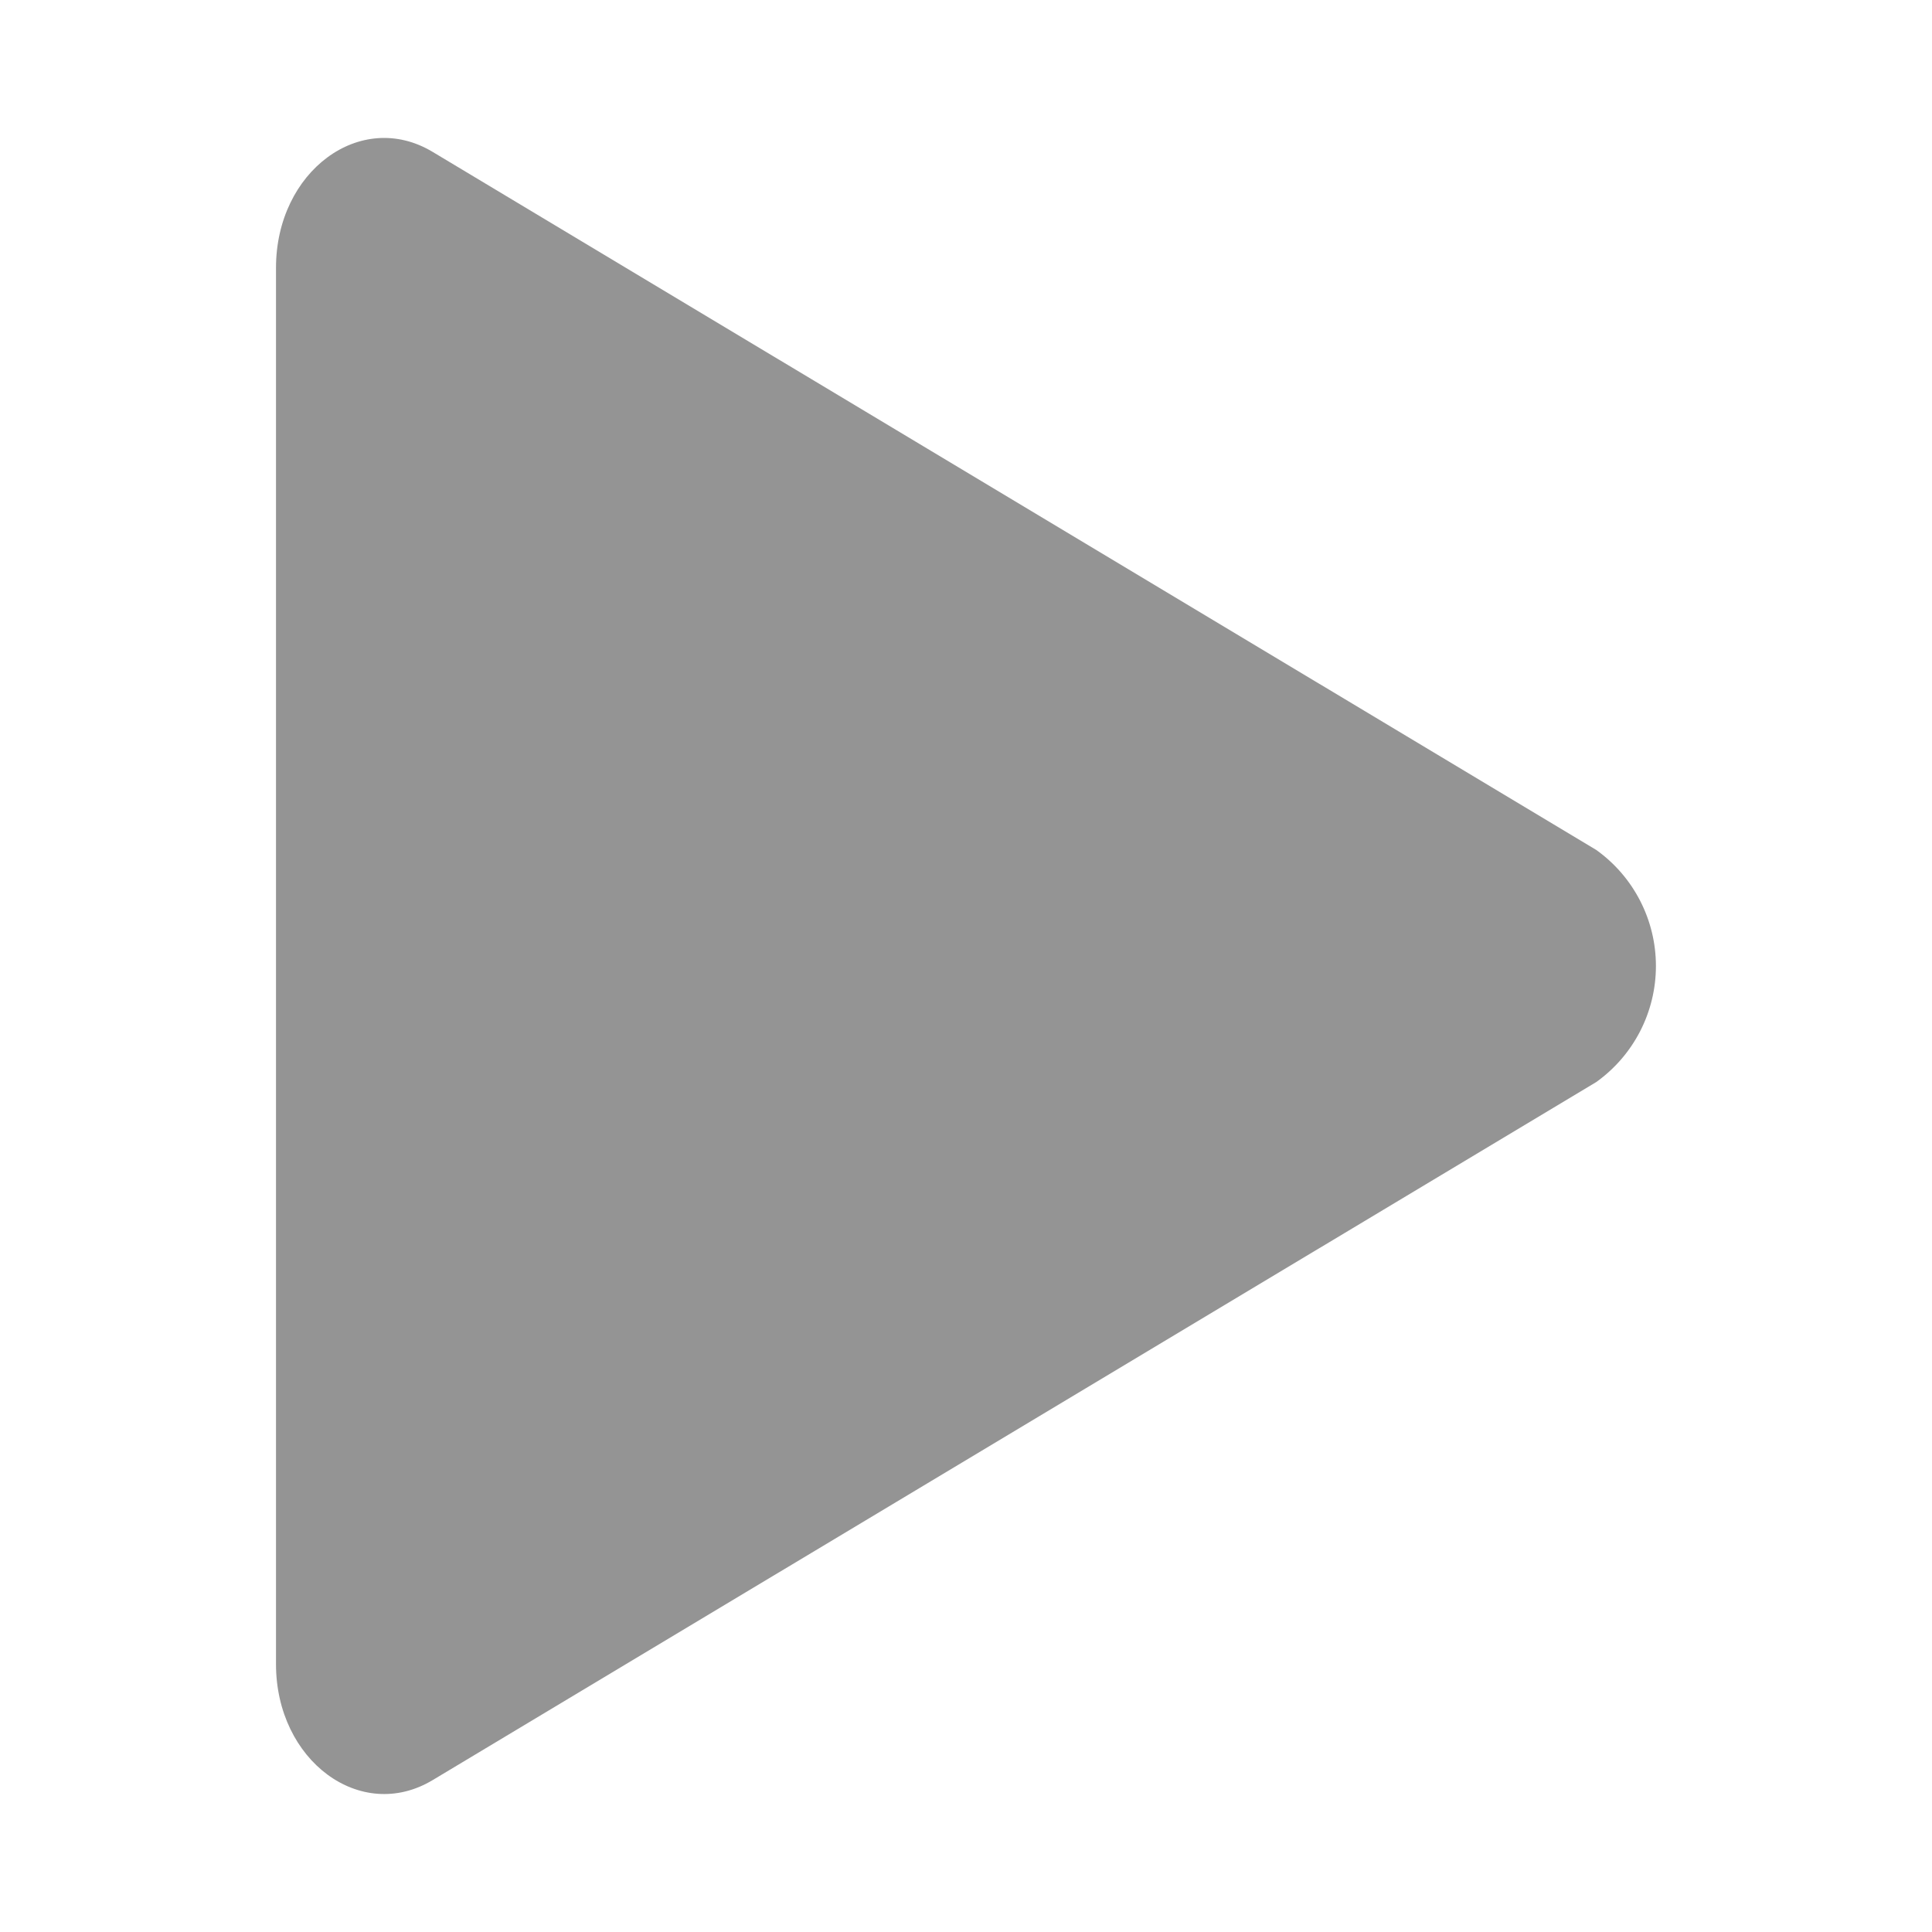
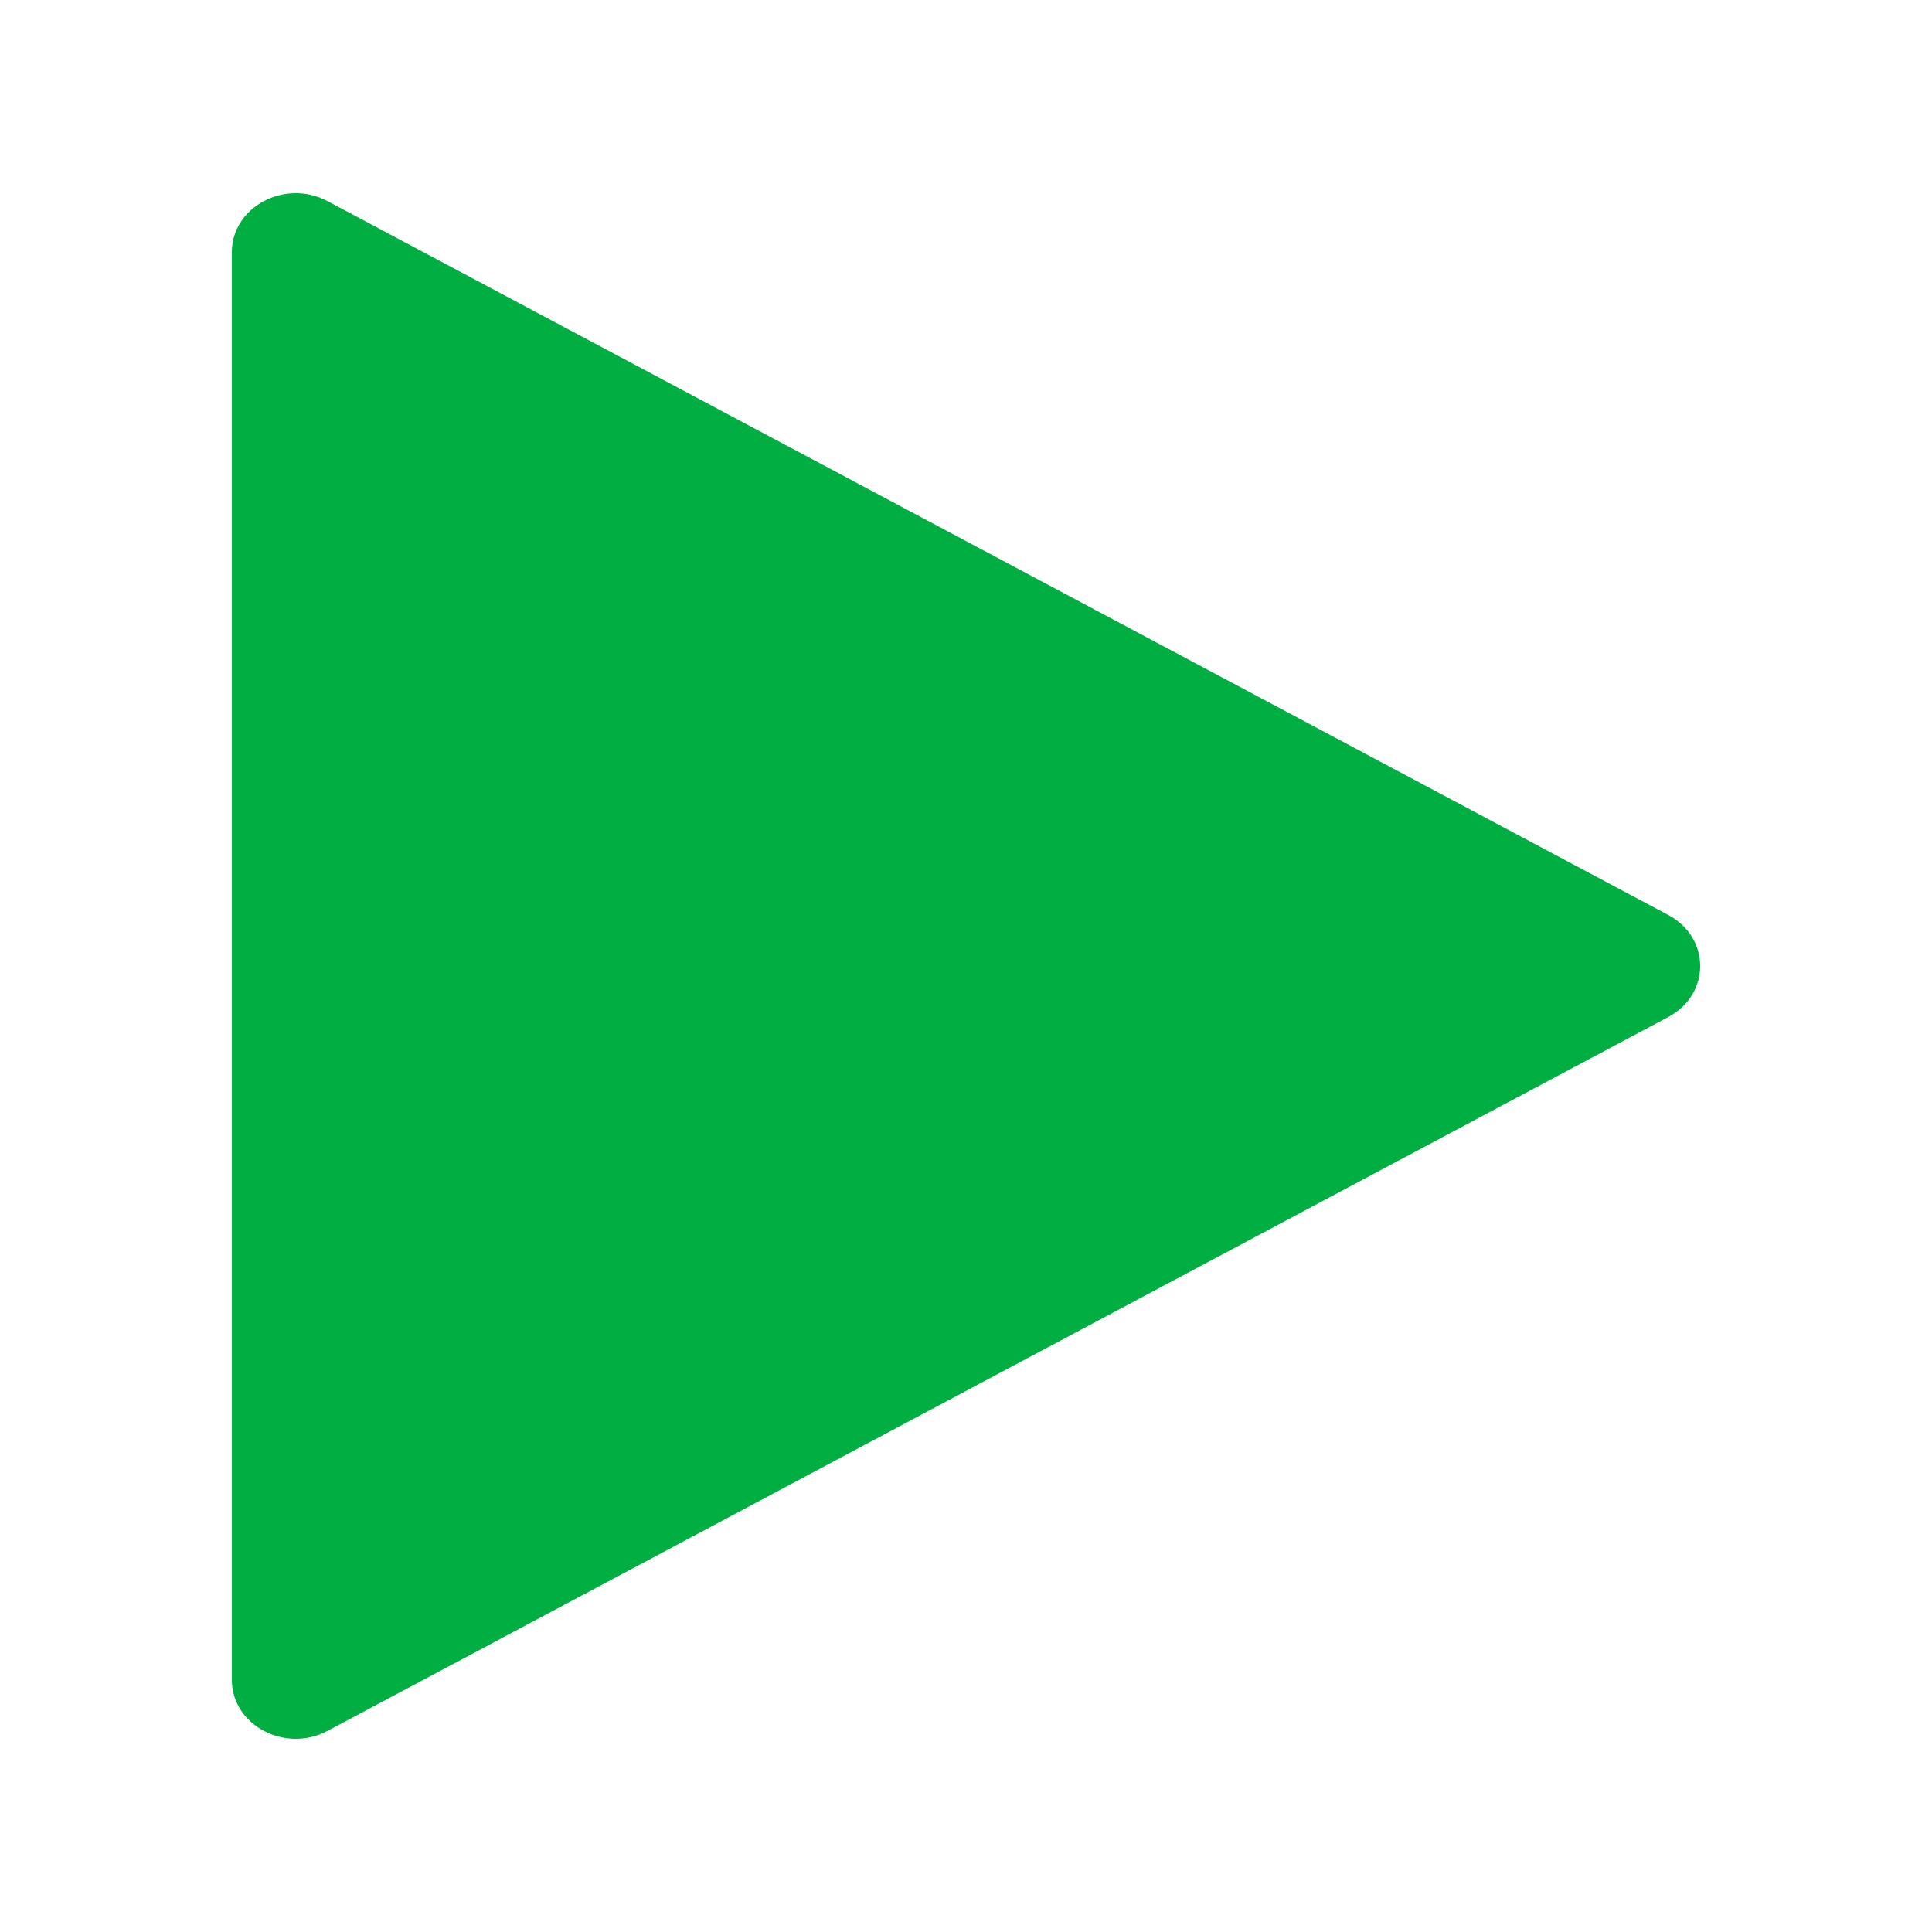
- <svg xmlns="http://www.w3.org/2000/svg" width="14" height="14" viewBox="0 0 14 14">
-   <path d="M2,12.059V1.941c0-.7.613-1.153,1.134-.841l8.433,5.059a1.034,1.034,0,0,1,0,1.682L3.134,12.9C2.613,13.212,2,12.758,2,12.059Z" style="fill:#949494" />
+ <svg xmlns="http://www.w3.org/2000/svg" width="25" height="25" viewBox="0 0 25 25" fill="none">
+   <path d="M21.587 11.84C22.138 12.133 22.138 12.867 21.587 13.16L4.239 22.397C3.688 22.69 3 22.323 3 21.737V3.263C3 2.677 3.688 2.31 4.239 2.603L21.587 11.84Z" fill="#00AE42" />
</svg>
